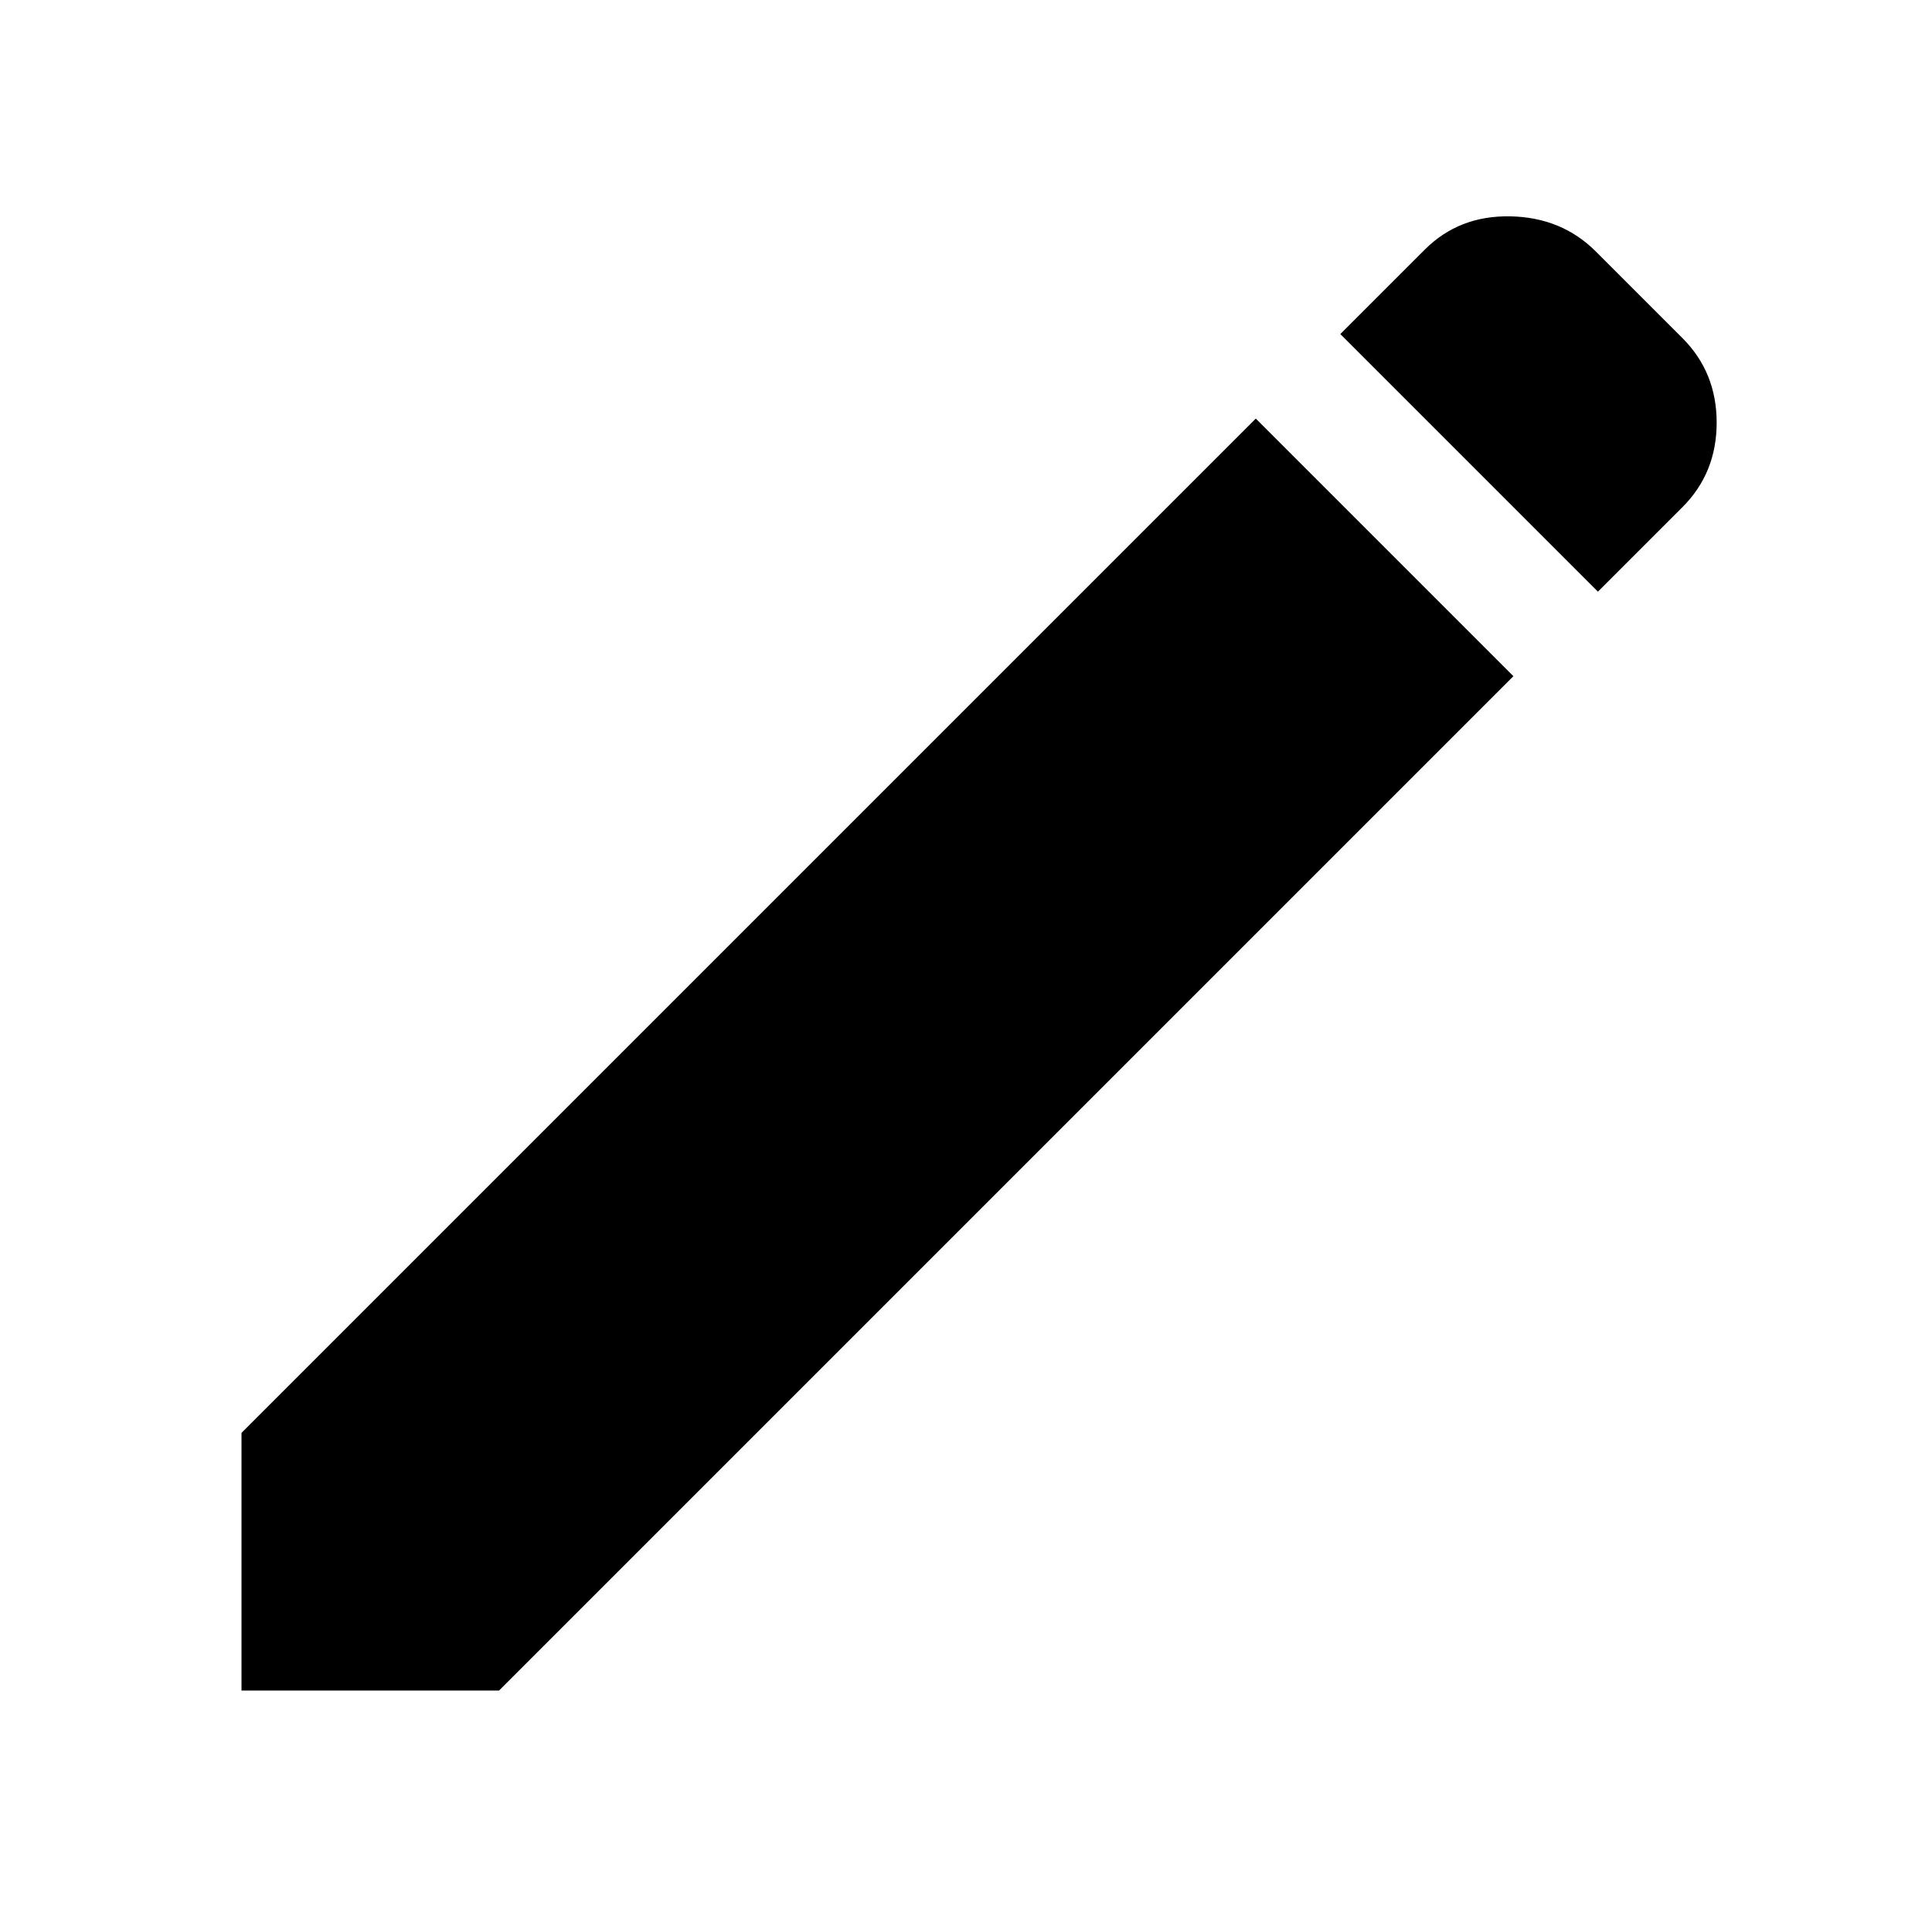
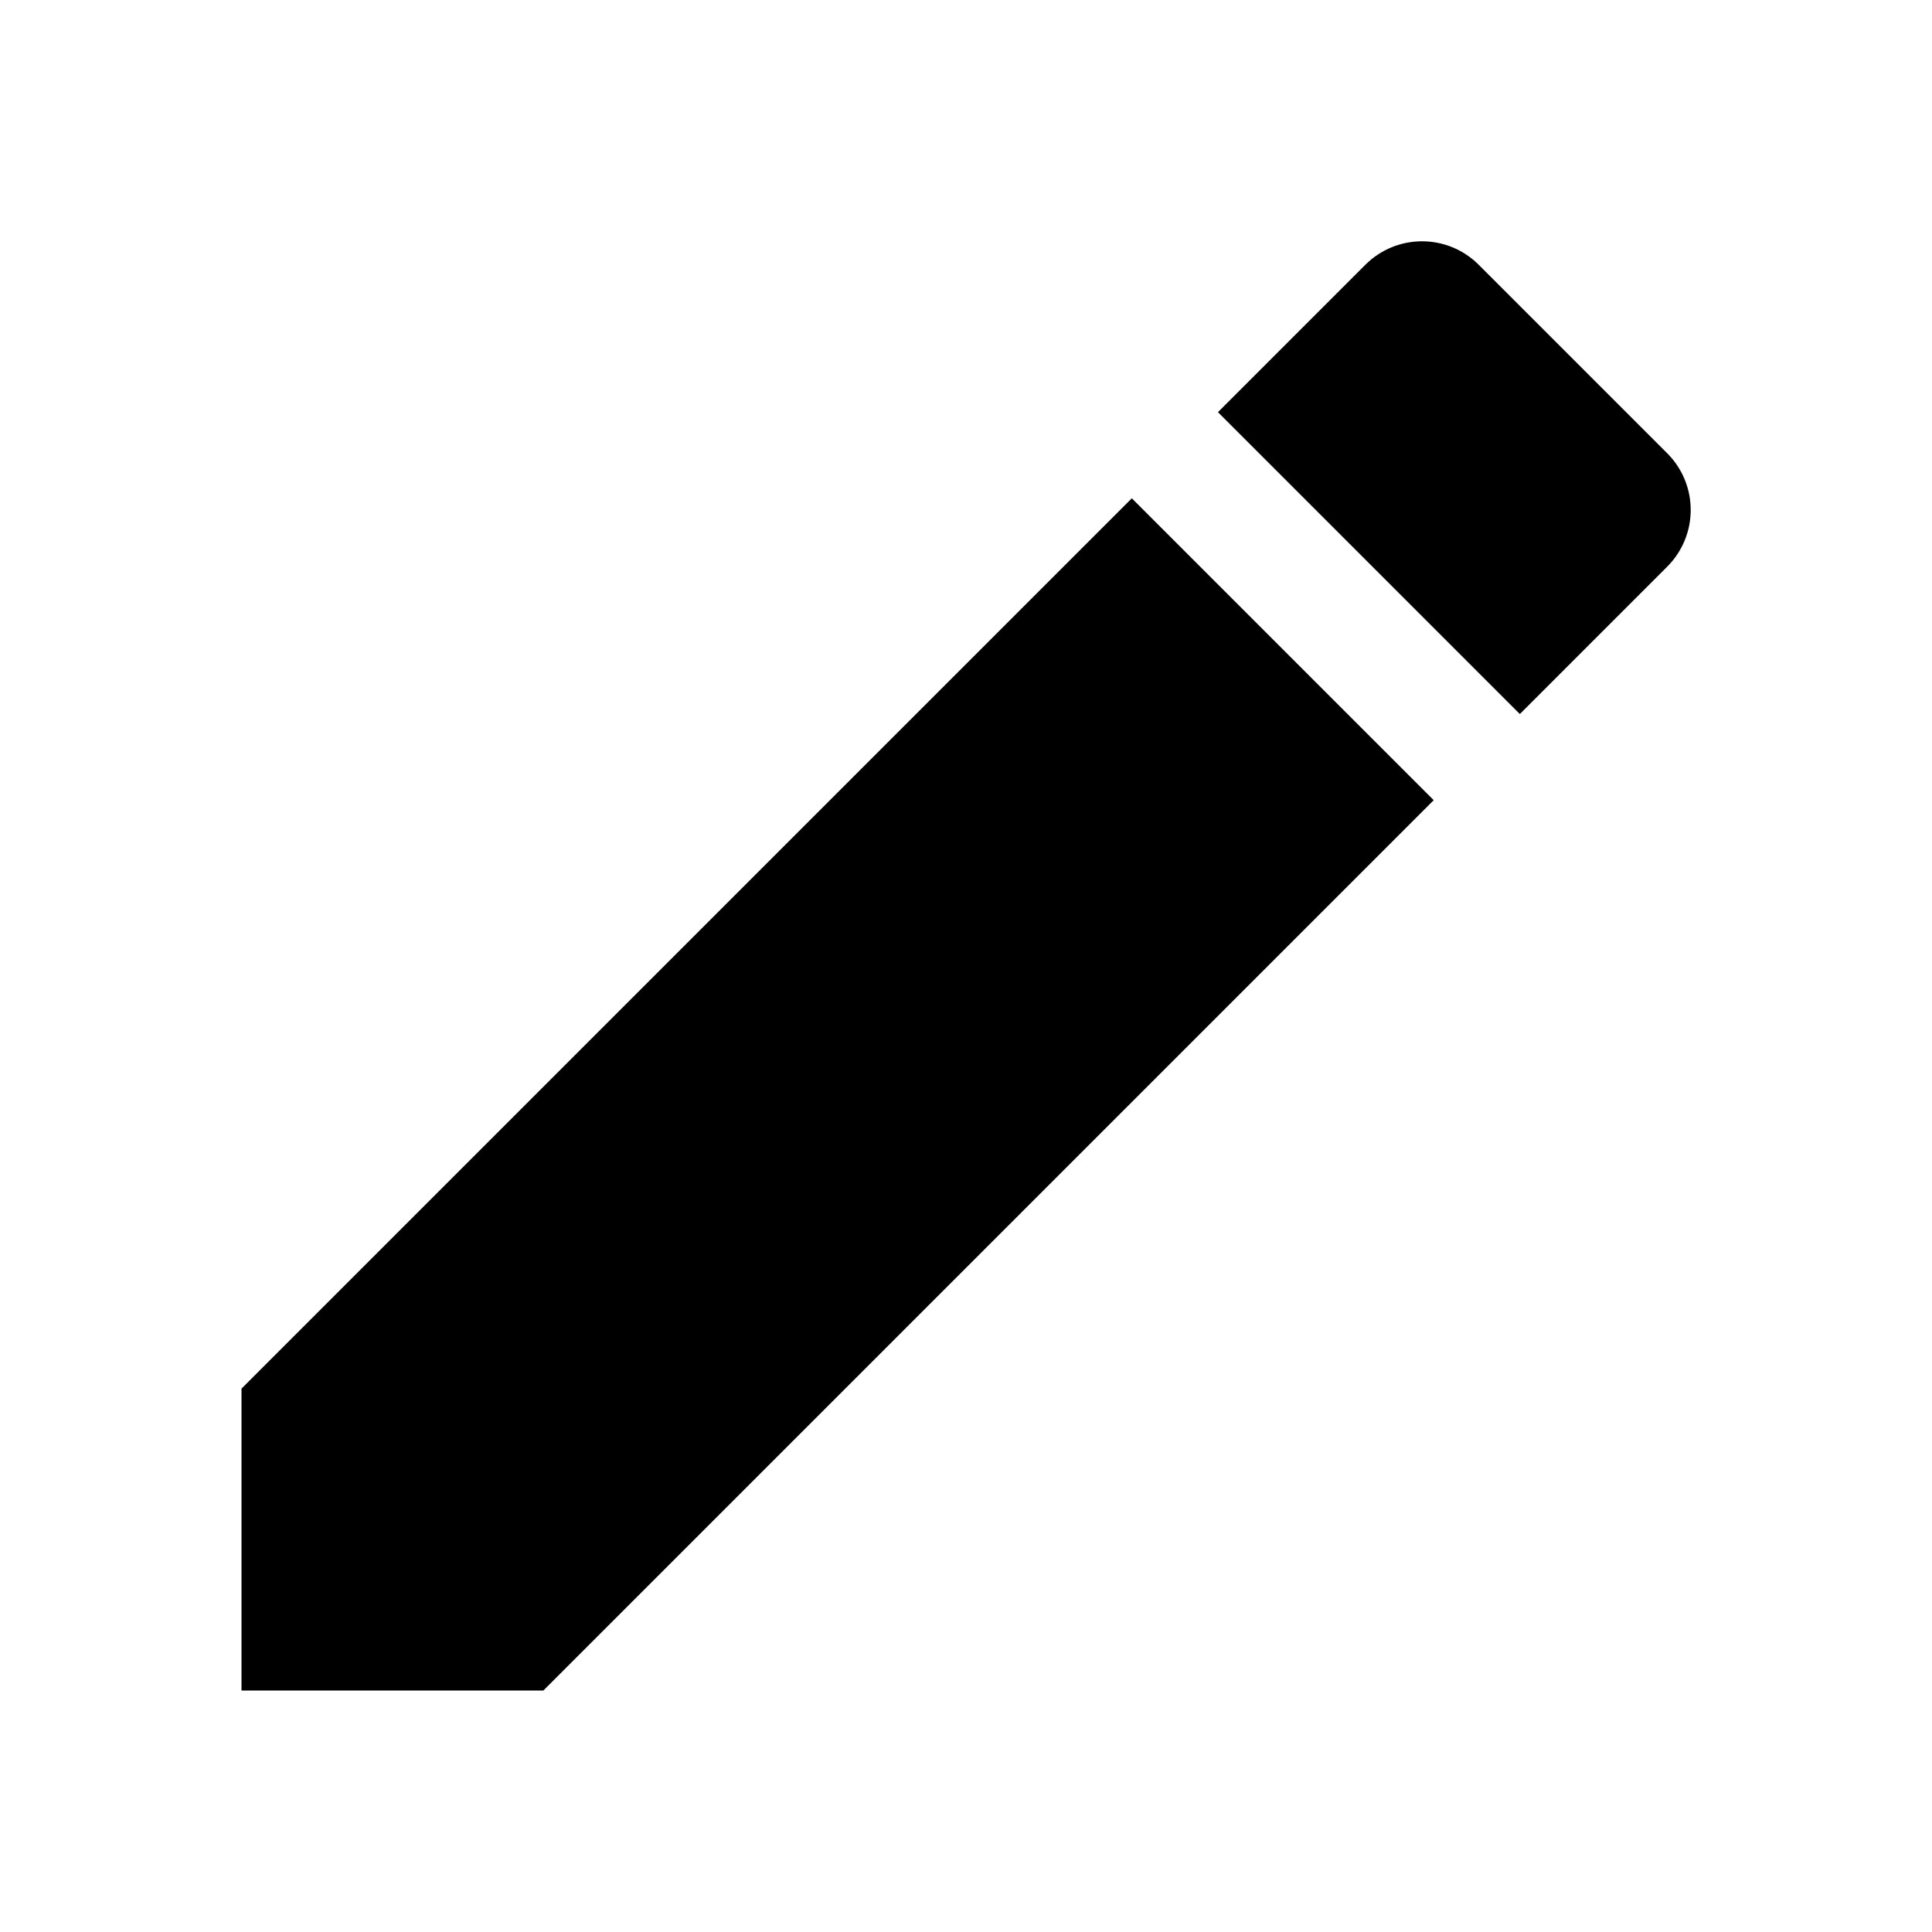
- <svg xmlns="http://www.w3.org/2000/svg" height="48" width="48">
-   <path d="m39.7 14.7-6.4-6.4 2.1-2.1q.85-.85 2.125-.825 1.275.025 2.125.875L41.8 8.4q.85.85.85 2.1t-.85 2.1Zm-2.1 2.1L12.4 42H6v-6.4l25.2-25.2Z" />
+ <svg xmlns="http://www.w3.org/2000/svg" height="24" viewBox="0 0 24 24" width="24">
+   <path d="M0 0h24v24H0z" fill="none" />
+   <path d="M3 17.25V21h3.75L17.81 9.94l-3.75-3.75L3 17.25zM20.71 7.04c.39-.39.39-1.02 0-1.41l-2.34-2.34c-.39-.39-1.02-.39-1.41 0l-1.83 1.83 3.75 3.75 1.83-1.83z" />
</svg>
